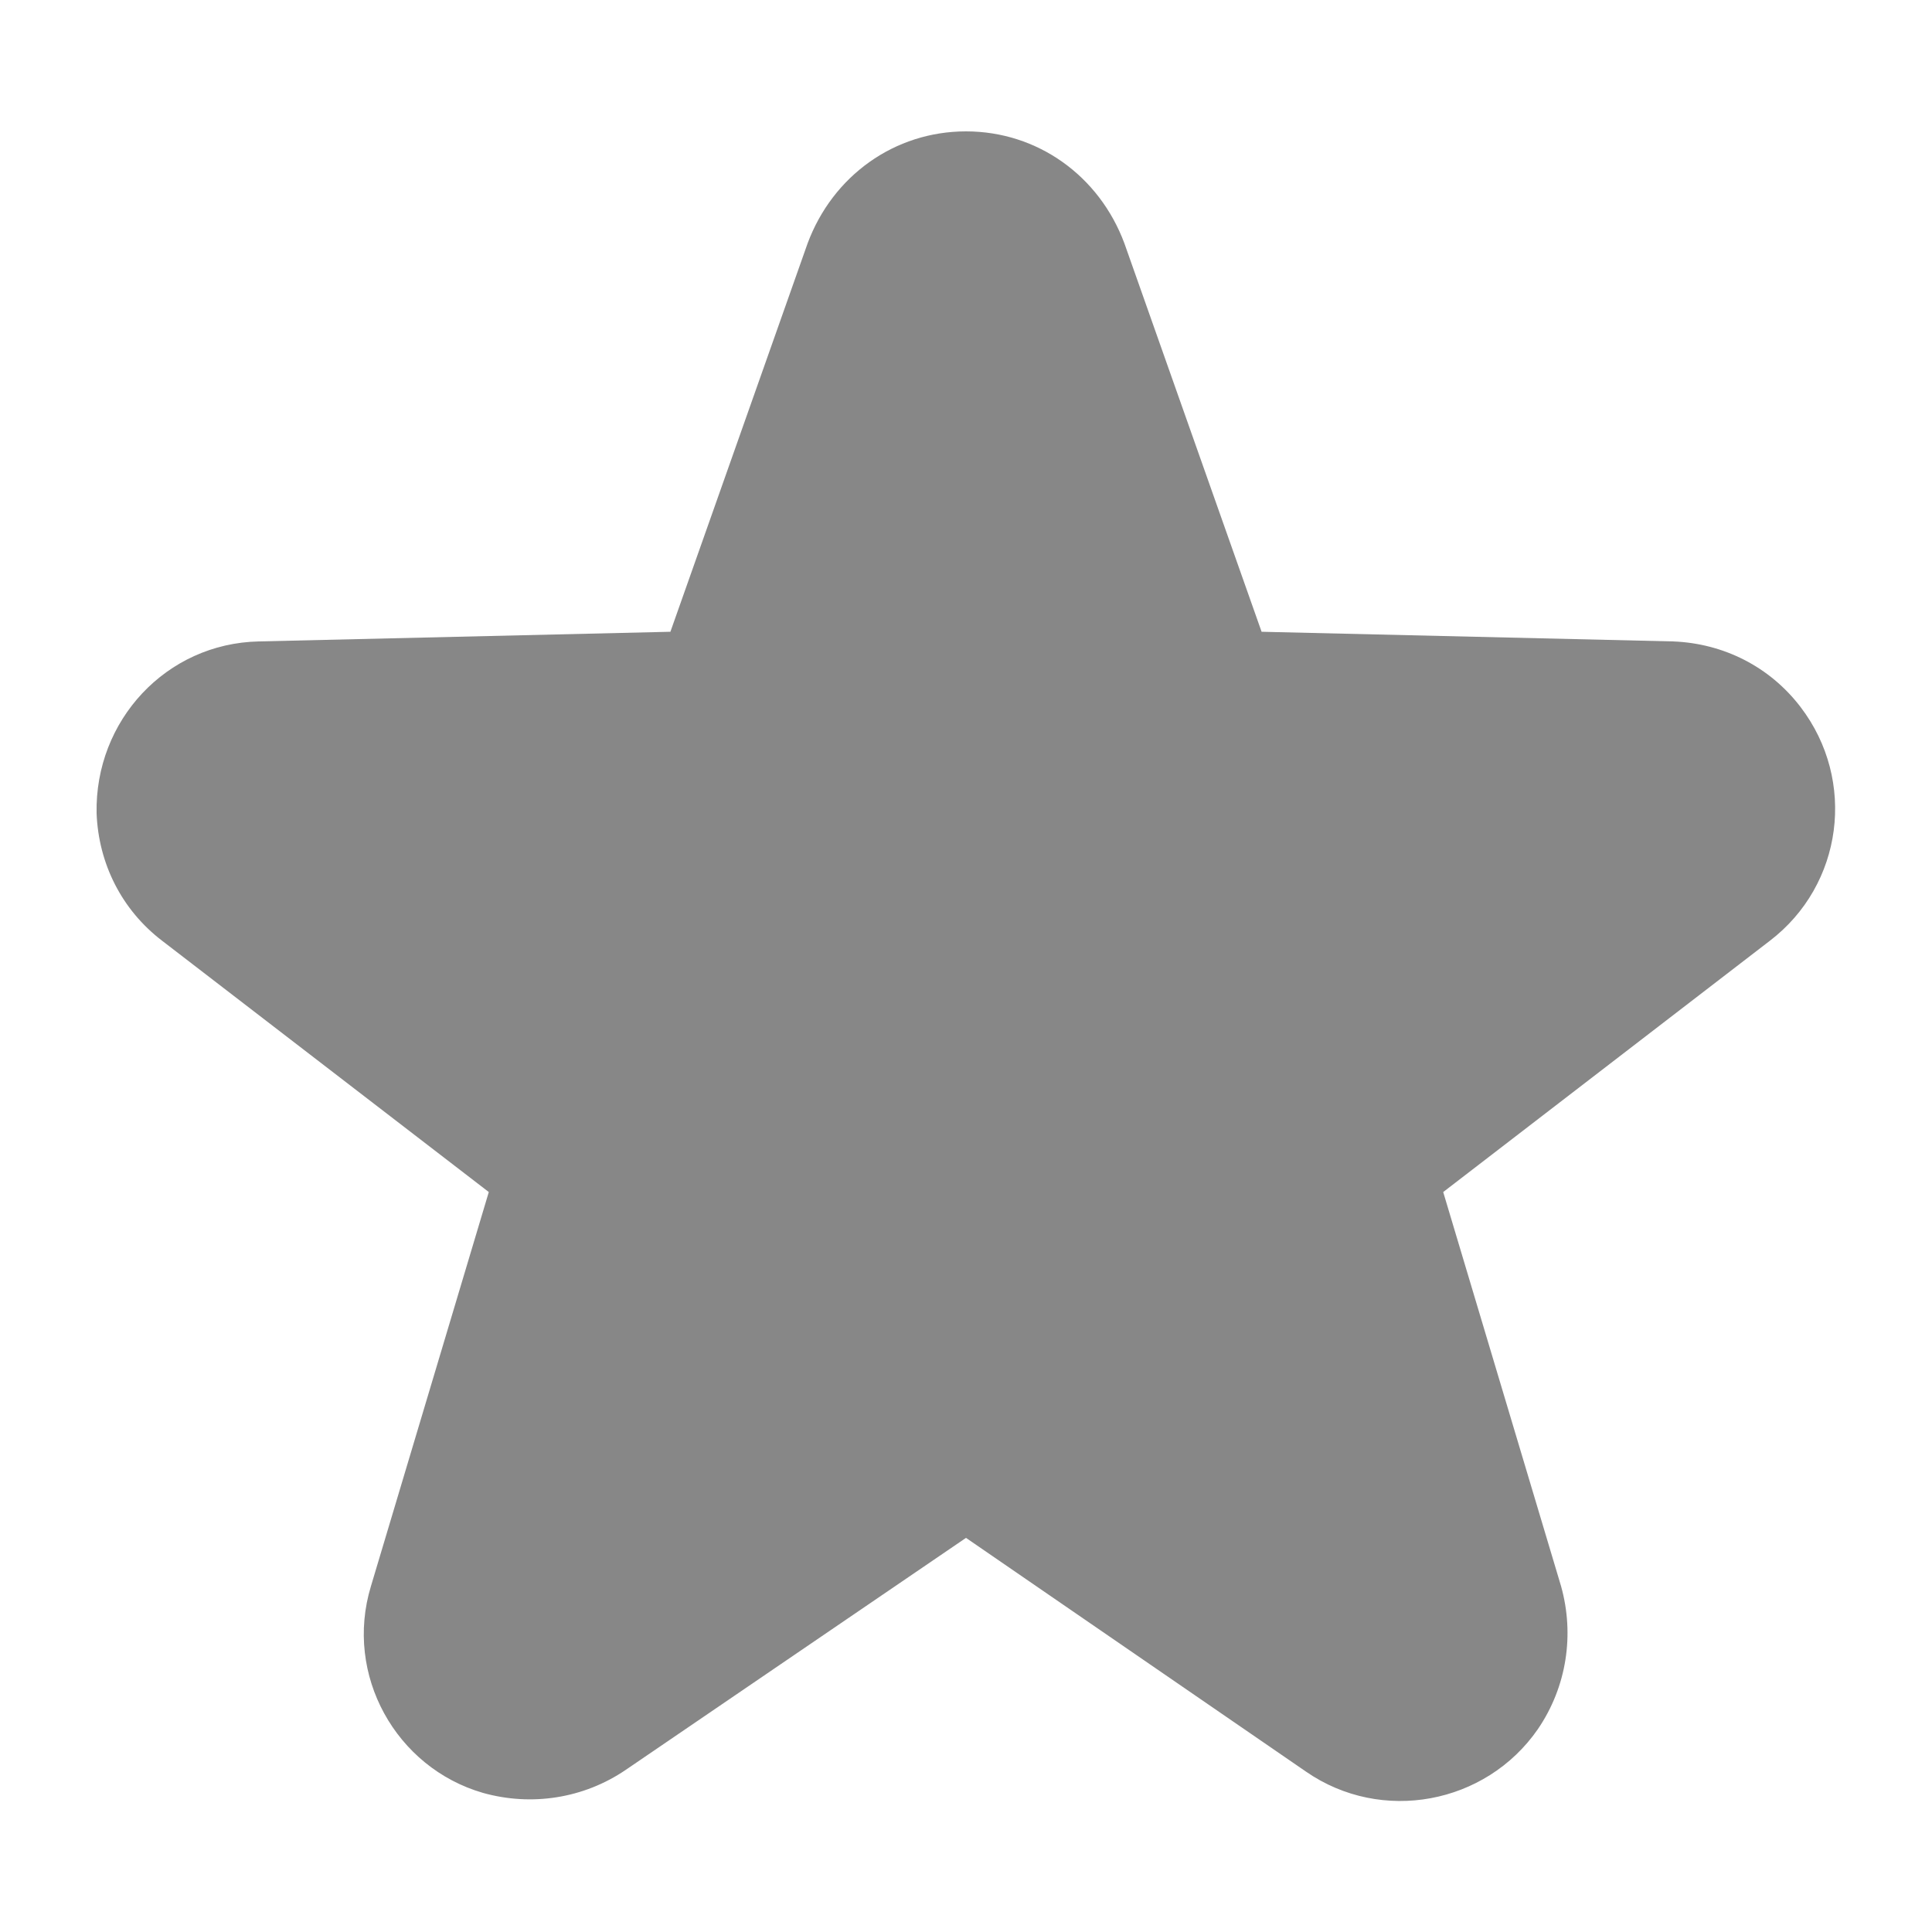
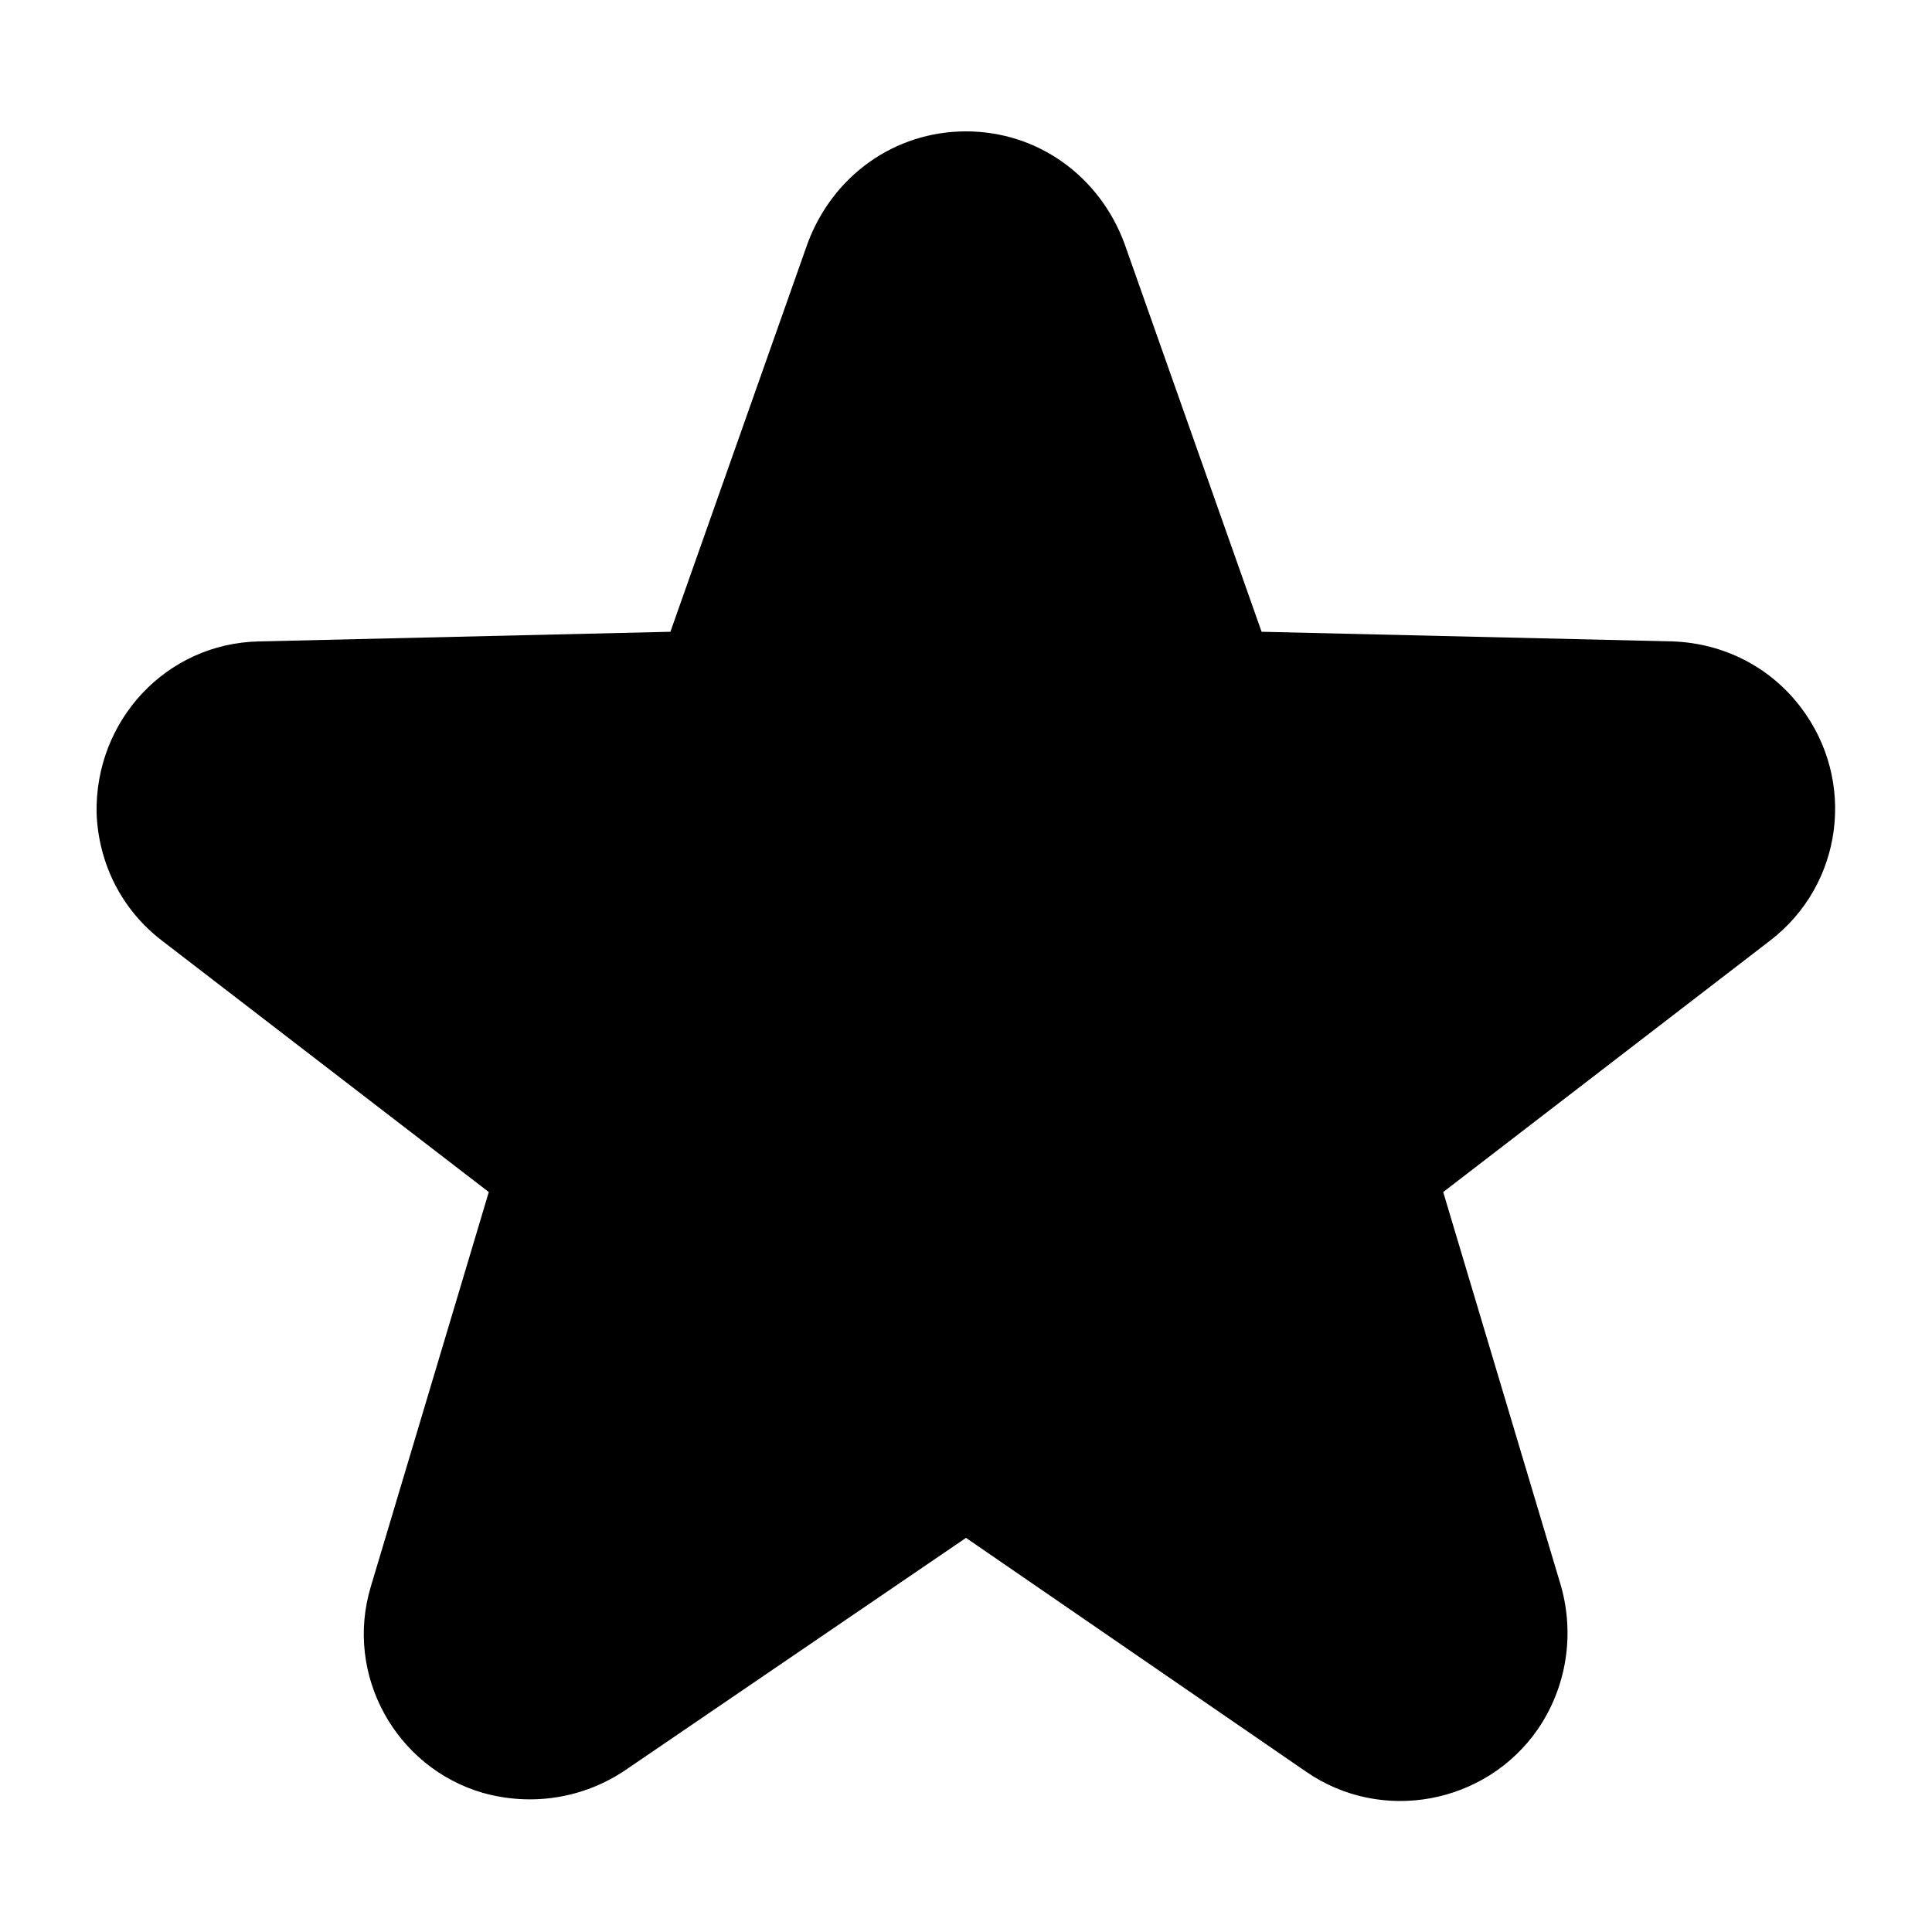
<svg xmlns="http://www.w3.org/2000/svg" version="1.1" id="Layer_1" x="0px" y="0px" viewBox="0 0 100 100" style="enable-background:new 0 0 100 100;" xml:space="preserve">
-   <path fill="#878787" d="M50,6.8L50,6.8c-3.7,0-6.9,2.3-8.2,5.8l-7.1,20.1l-21.3,0.5c-4.8,0.1-8.5,4.1-8.4,8.9c0.1,2.6,1.3,5,3.4,6.6l16.9,13  l-6.1,20.4c-1.4,4.6,1.3,9.4,5.8,10.7c2.5,0.7,5.2,0.3,7.4-1.2L50,79.6l17.6,12.1c3.9,2.7,9.3,1.7,12-2.2c1.5-2.2,1.9-4.9,1.2-7.4  l-6.1-20.4l16.9-13c3.8-2.9,4.5-8.3,1.6-12.1c-1.6-2.1-4-3.3-6.6-3.4l-21.3-0.5l-7.1-20.1C56.9,9.1,53.7,6.8,50,6.8z" />
+   <path d="M50,6.8L50,6.8c-3.7,0-6.9,2.3-8.2,5.8l-7.1,20.1l-21.3,0.5c-4.8,0.1-8.5,4.1-8.4,8.9c0.1,2.6,1.3,5,3.4,6.6l16.9,13  l-6.1,20.4c-1.4,4.6,1.3,9.4,5.8,10.7c2.5,0.7,5.2,0.3,7.4-1.2L50,79.6l17.6,12.1c3.9,2.7,9.3,1.7,12-2.2c1.5-2.2,1.9-4.9,1.2-7.4  l-6.1-20.4l16.9-13c3.8-2.9,4.5-8.3,1.6-12.1c-1.6-2.1-4-3.3-6.6-3.4l-21.3-0.5l-7.1-20.1C56.9,9.1,53.7,6.8,50,6.8z" />
</svg>
